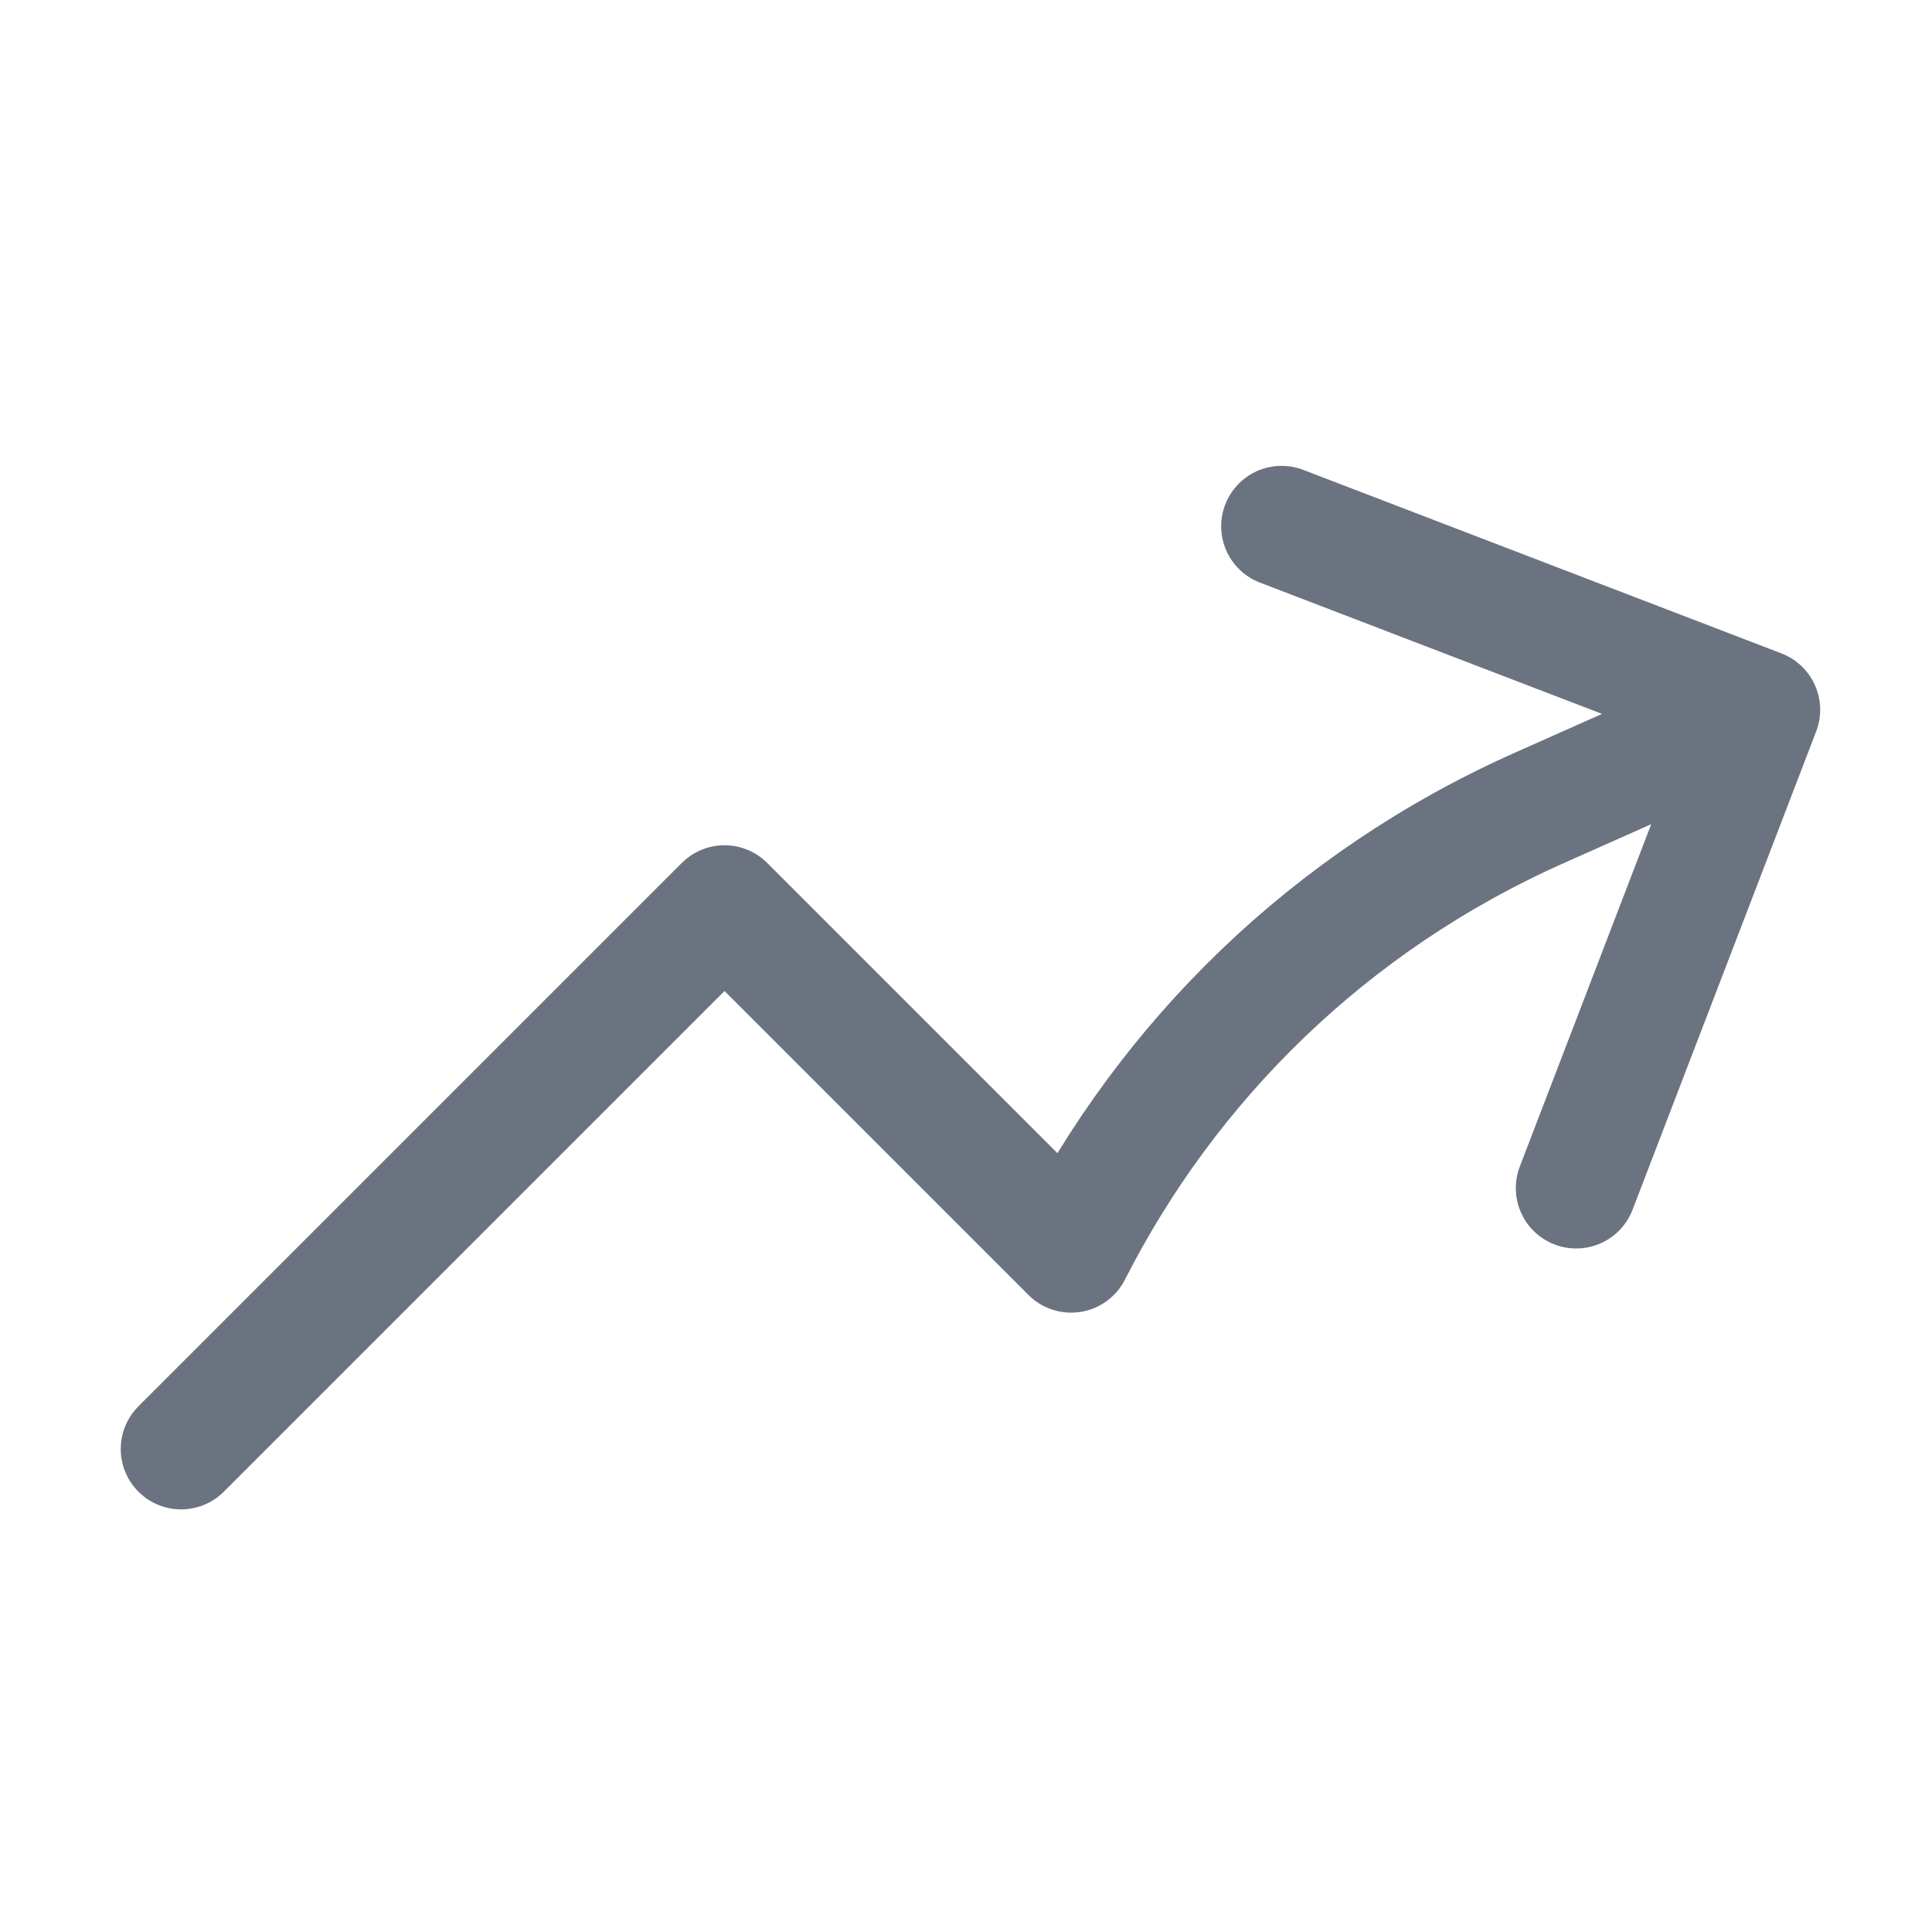
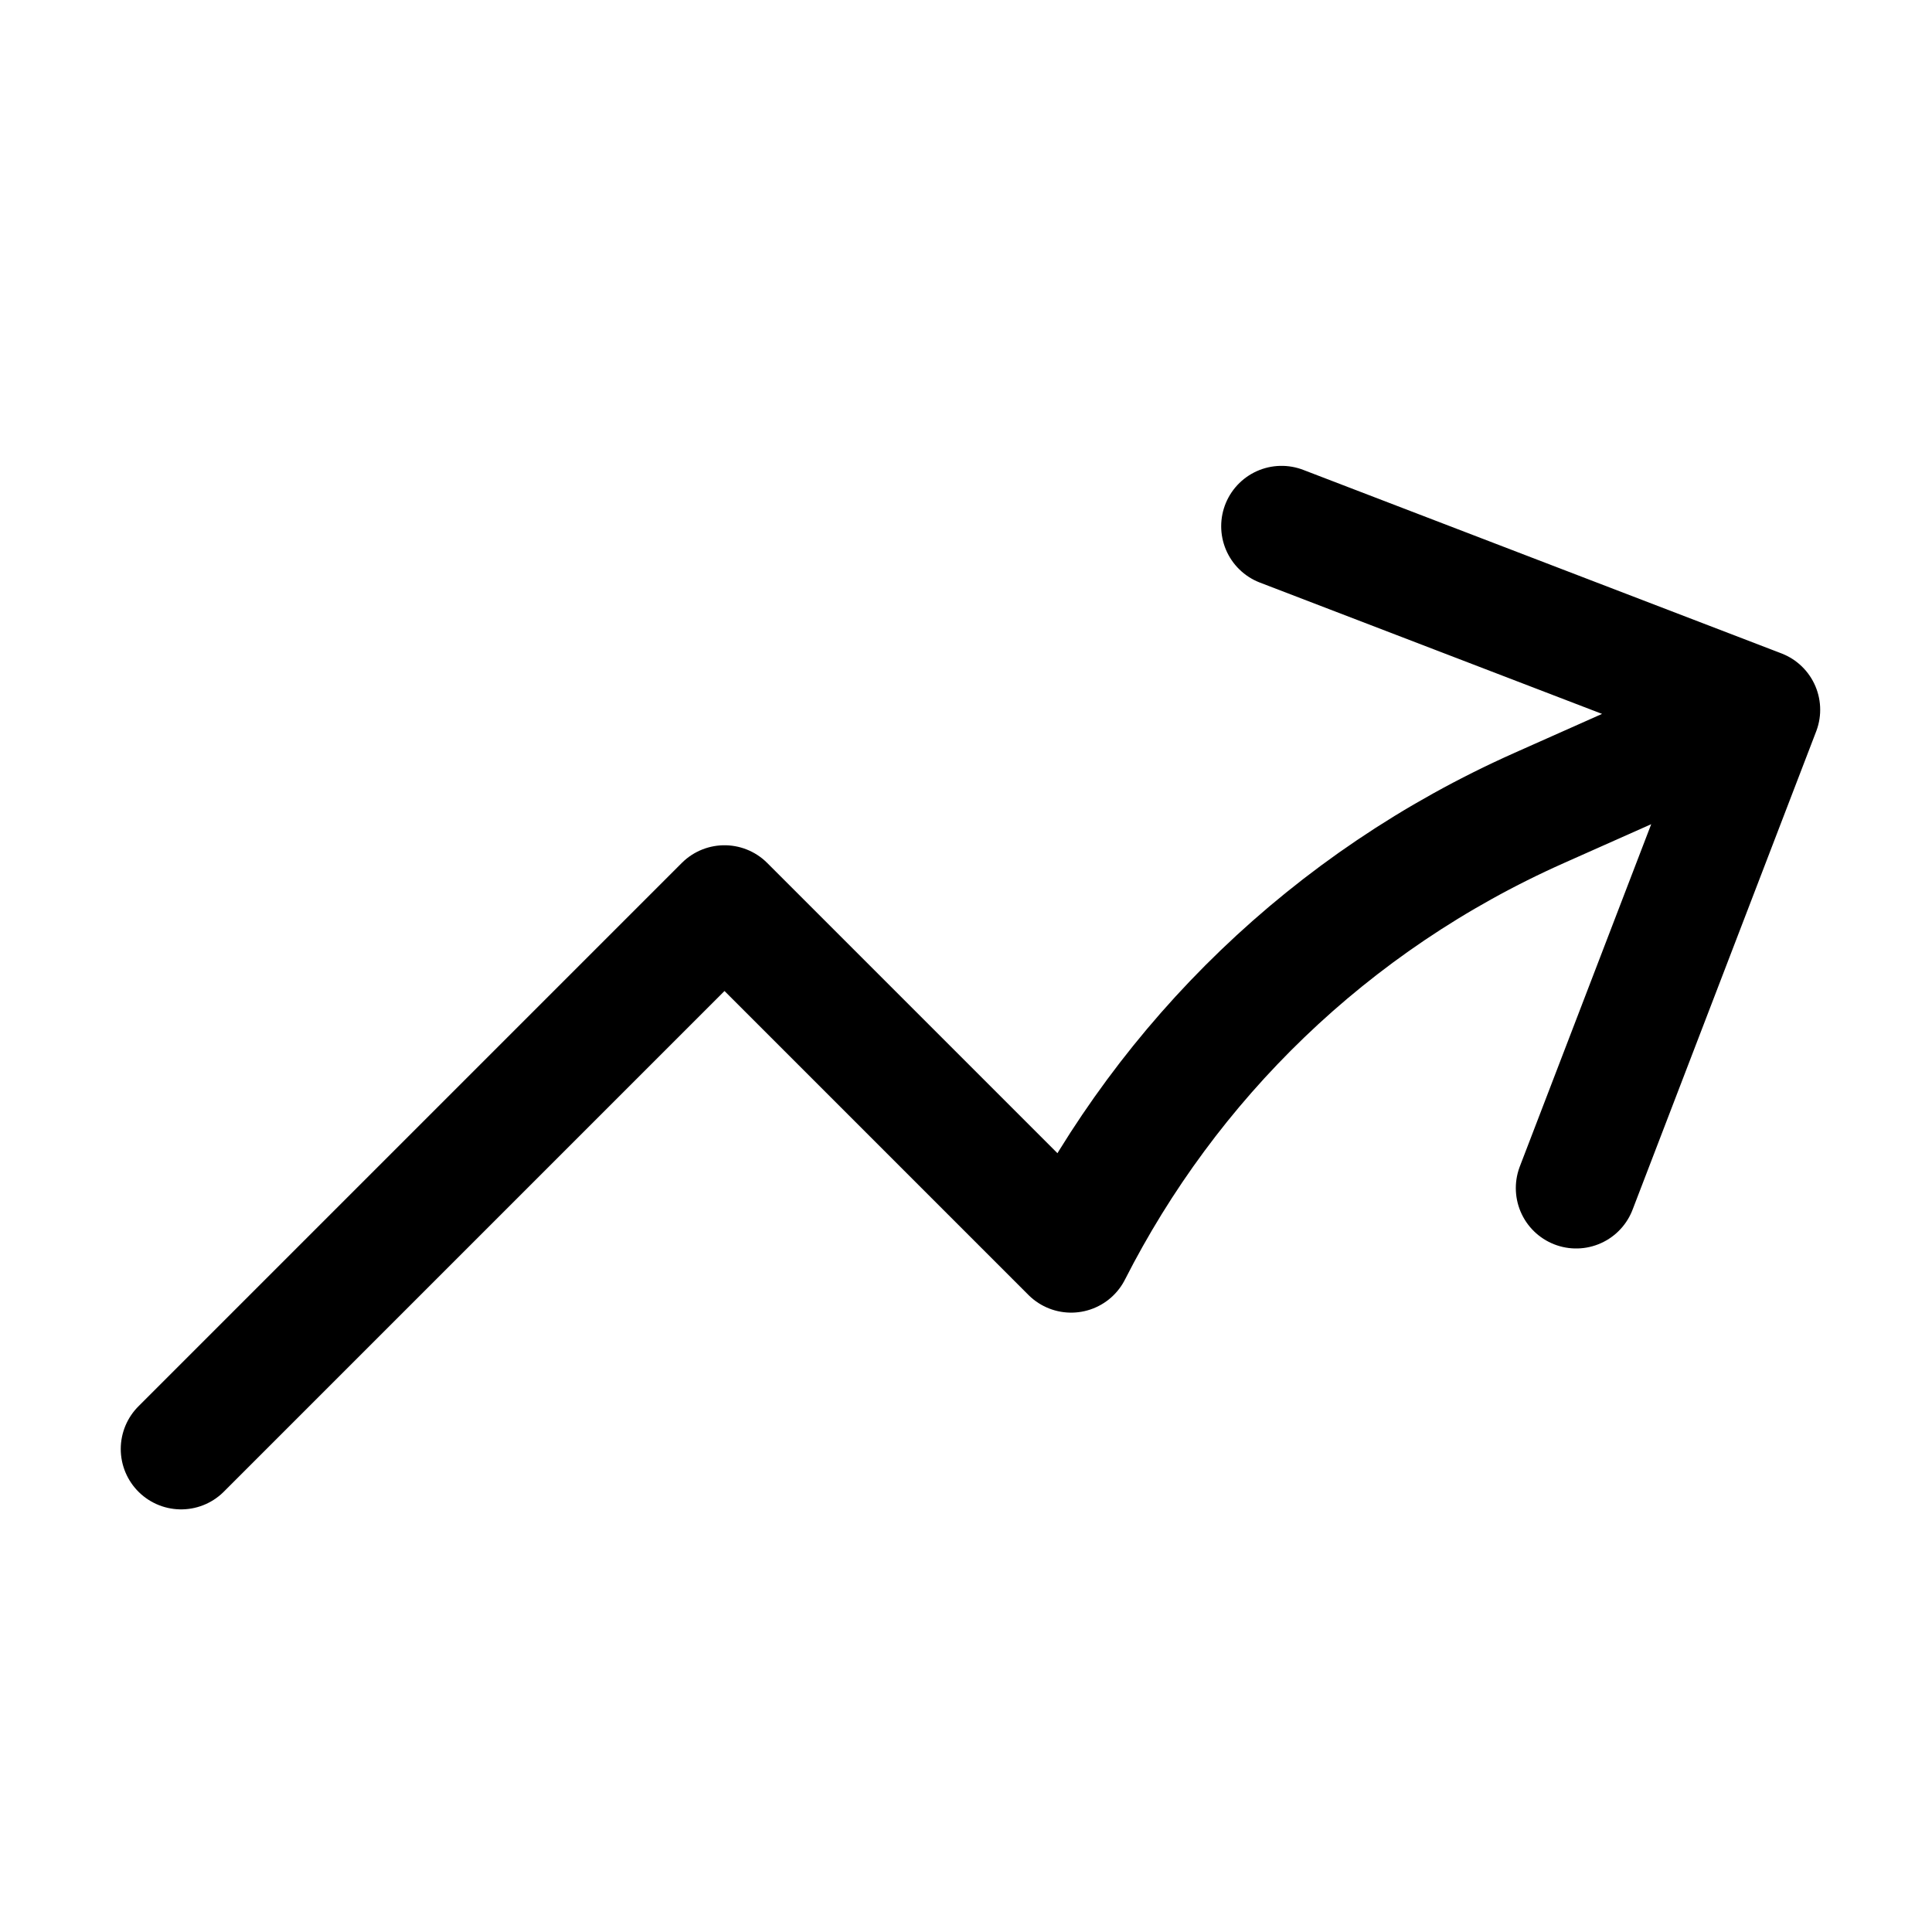
- <svg xmlns="http://www.w3.org/2000/svg" width="24" height="24" viewBox="0 0 24 24" fill="none">
-   <path d="M2.25 18L9 11.25L13.306 15.556C14.51 13.188 16.504 11.202 19.12 10.037L21.861 8.817M21.861 8.817L15.92 6.537M21.861 8.817L19.58 14.759" stroke="#6B7280" stroke-width="1.5" stroke-linecap="round" stroke-linejoin="round" />
+ <svg xmlns="http://www.w3.org/2000/svg" viewBox="0 0 24 24" fill="none">
+   <path d="M2.25 18L9 11.25L13.306 15.556C14.51 13.188 16.504 11.202 19.12 10.037L21.861 8.817M21.861 8.817L15.92 6.537M21.861 8.817L19.58 14.759" stroke="currentColor" stroke-width="1.5" stroke-linecap="round" stroke-linejoin="round" />
</svg>
